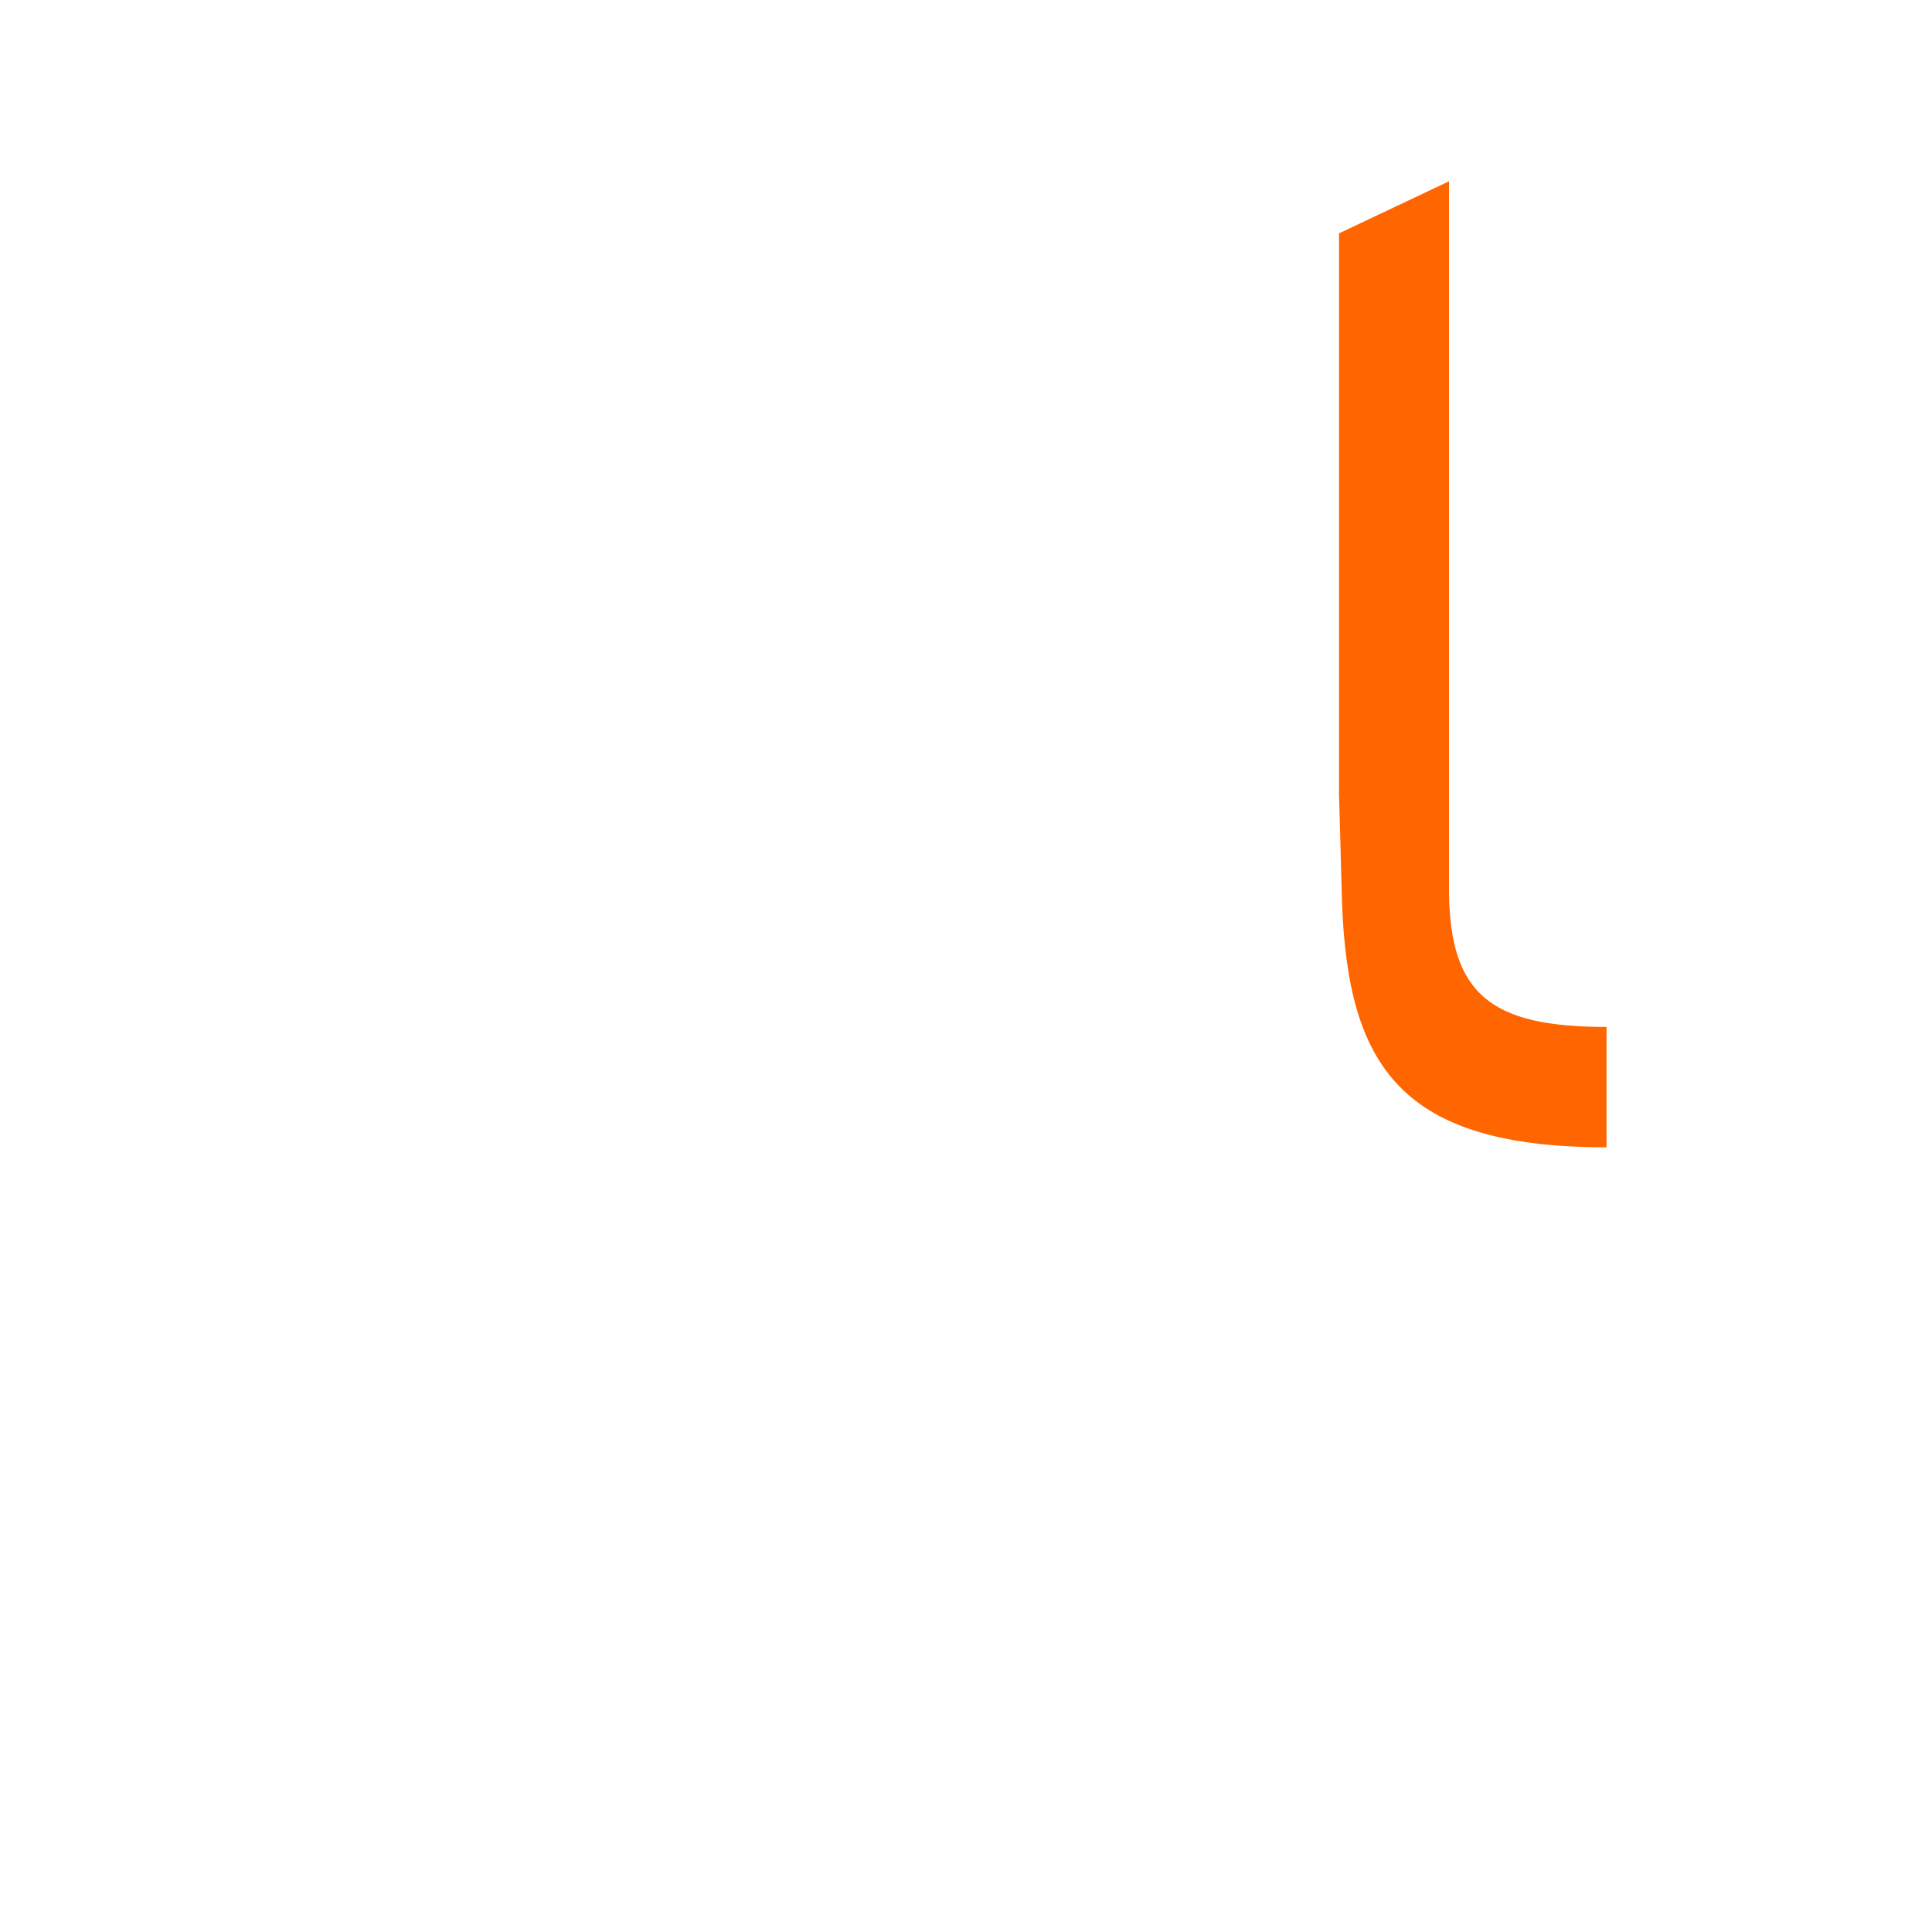
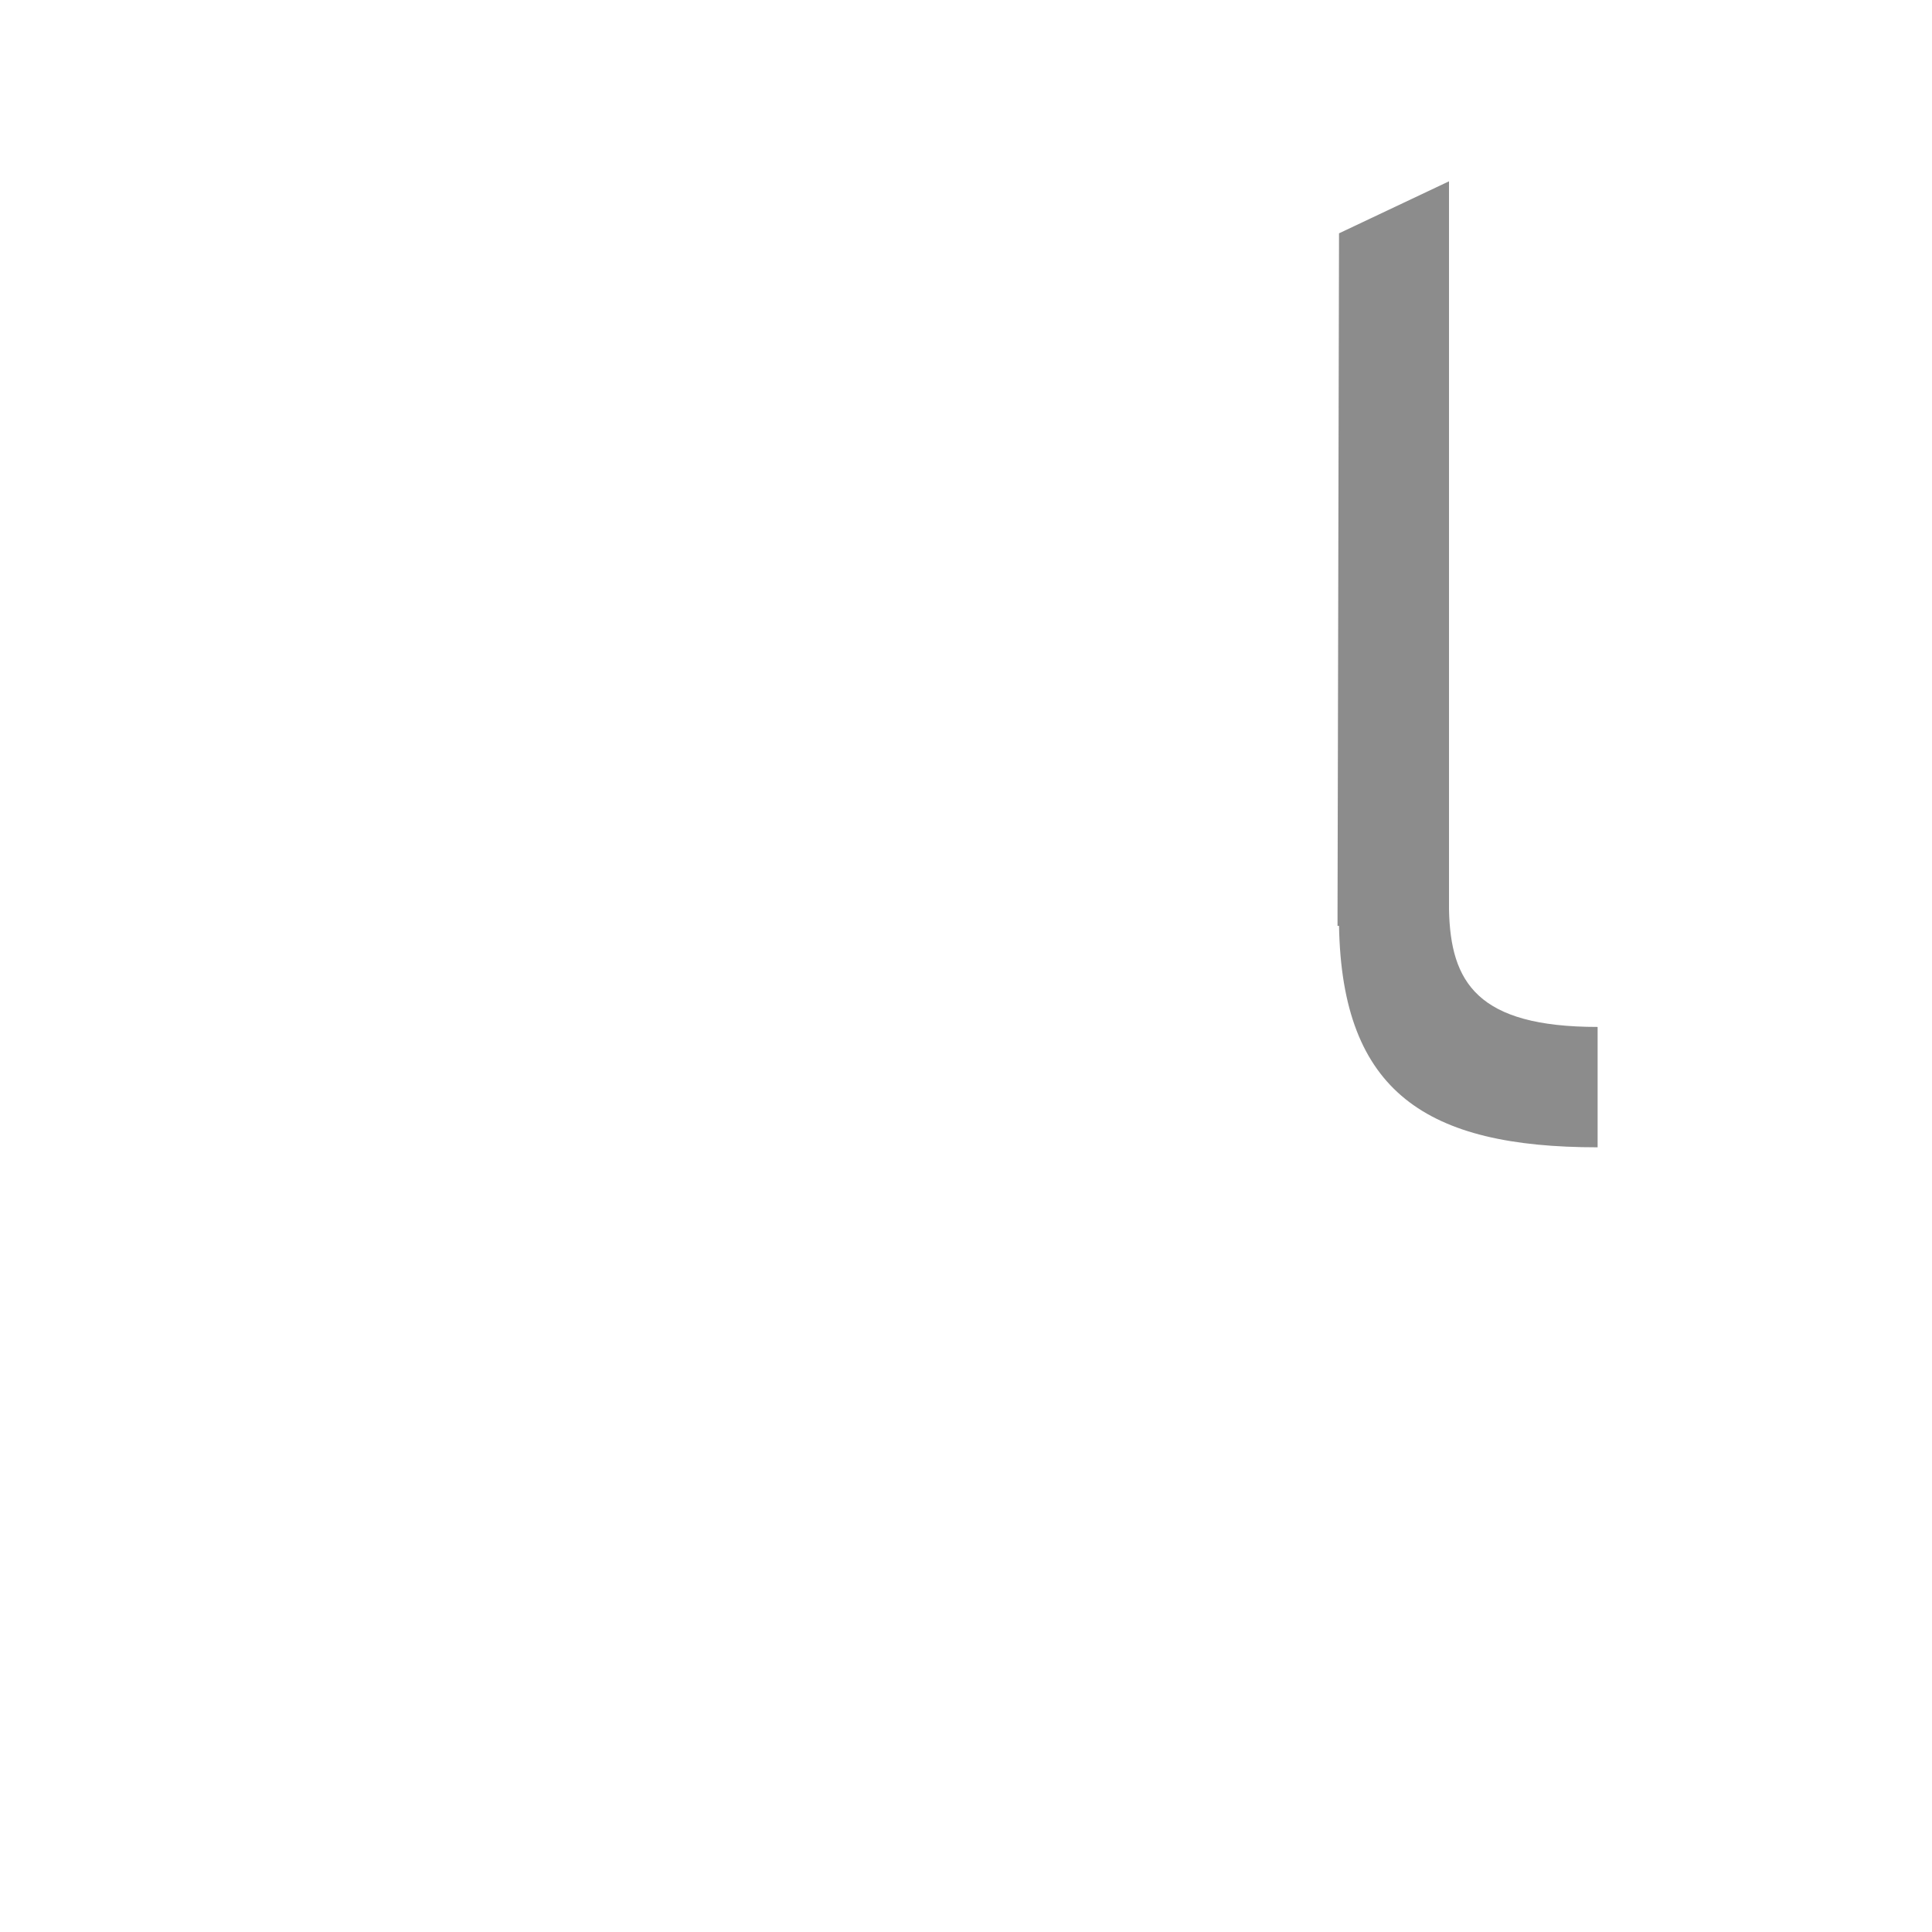
<svg xmlns="http://www.w3.org/2000/svg" xml:space="preserve" width="1300px" height="1300px" version="1.0" style="shape-rendering:geometricPrecision; text-rendering:geometricPrecision; image-rendering:optimizeQuality; fill-rule:evenodd; clip-rule:evenodd" viewBox="0 0 1300 1056">
  <defs>
    <style type="text/css">
   
    .fil4 {fill:#1A1A1A;fill-opacity:0.502}
    .fil0 {fill:#663333;fill-opacity:0.502}
    .fil2 {fill:#9999FF;fill-opacity:0.502}
    .fil1 {fill:red;fill-opacity:0.502}
    .fil5 {fill:#9900CC}
    .fil3 {fill:fuchsia}
    .fil6 {fill:#FF6600}
   
  </style>
  </defs>
  <g id="Layer_x0020_22" visibility="hidden">
    <path class="fil0" d="M975 566l-53 -54 0 -15 -12 -416c-1,-21 0,-25 11,-37l35 -35c15,-16 19,-9 19,7l0 550z" />
    <path class="fil1" d="M922 487l53 -22c2,69 33,104 146,104l0 81c-121,0 -200,-35 -199,-163z" />
  </g>
  <g id="Layer_x0020_23" visibility="hidden">
    <path class="fil0" d="M975 566l-53 -54 0 -15 -12 -416c-1,-21 0,-25 11,-37l35 -35c15,-16 19,-9 19,7l0 550z" />
    <path class="fil0" d="M975 466c0,82 67,103 130,103l0 81c-120,0 -172,-53 -183,-138l53 -46z" />
  </g>
  <g id="Layer_x0020_24" visibility="hidden">
    <path class="fil0" d="M975 566l-58 -69 -7 -416c0,-21 0,-25 11,-37l35 -35c15,-16 19,-9 19,7l0 456 0 94z" />
    <path class="fil2" d="M919 406c27,-8 62,-19 56,20 -1,15 0,25 0,38 0,59 23,105 145,105l0 81c-154,0 -203,-67 -203,-163 0,-13 1,-80 2,-81z" />
  </g>
  <g id="Layer_x0020_25" visibility="hidden">
    <path class="fil3" d="M975 434l-52 36c2,39 3,89 31,126 24,31 67,54 146,54l0 -81c-98,0 -125,-33 -125,-135z" />
    <path class="fil0" d="M923 470l-13 -389c-1,-21 0,-25 11,-37l35 -35c15,-16 19,-9 19,7l0 507 -52 -53z" />
  </g>
  <g id="Layer_x0020_26" visibility="hidden">
    <polygon class="fil4" points="901,441 901,35 975,0 975,616 " />
    <path class="fil5" d="M1088 569l0 81 -16 0c-65,0 -179,-5 -171,-216l74 -34 0 41c0,88 16,128 98,128l15 0z" />
  </g>
-   <g id="Layer_x0020_27">
-     <path class="fil6" d="M1081 569l0 81c-138,0 -174,-54 -178,-165l-2 -73 0 0 0 -4 0 0 0 -373 74 -35 0 423 0 0 0 56c1,68 28,90 106,90z" />
+   <g id="Layer_x0020_27" visibility="hidden">
+     <path class="fil6" d="M1081 569l0 81c-138,0 -174,-54 -178,-165l-2 -77 73 -8 1 79c1,68 28,90 106,90z" />
+     <polygon class="fil4" points="975,423 901,412 901,35 975,0 " />
+   </g>
+   <g id="Layer_x0020_28">
+     <path class="fil4" d="M901 501l-1 0 0 -10 0 0 1 -456 74 -35 0 490c1,49 19,79 100,79l0 81c-115,0 -172,-37 -174,-149z" />
  </g>
</svg>
